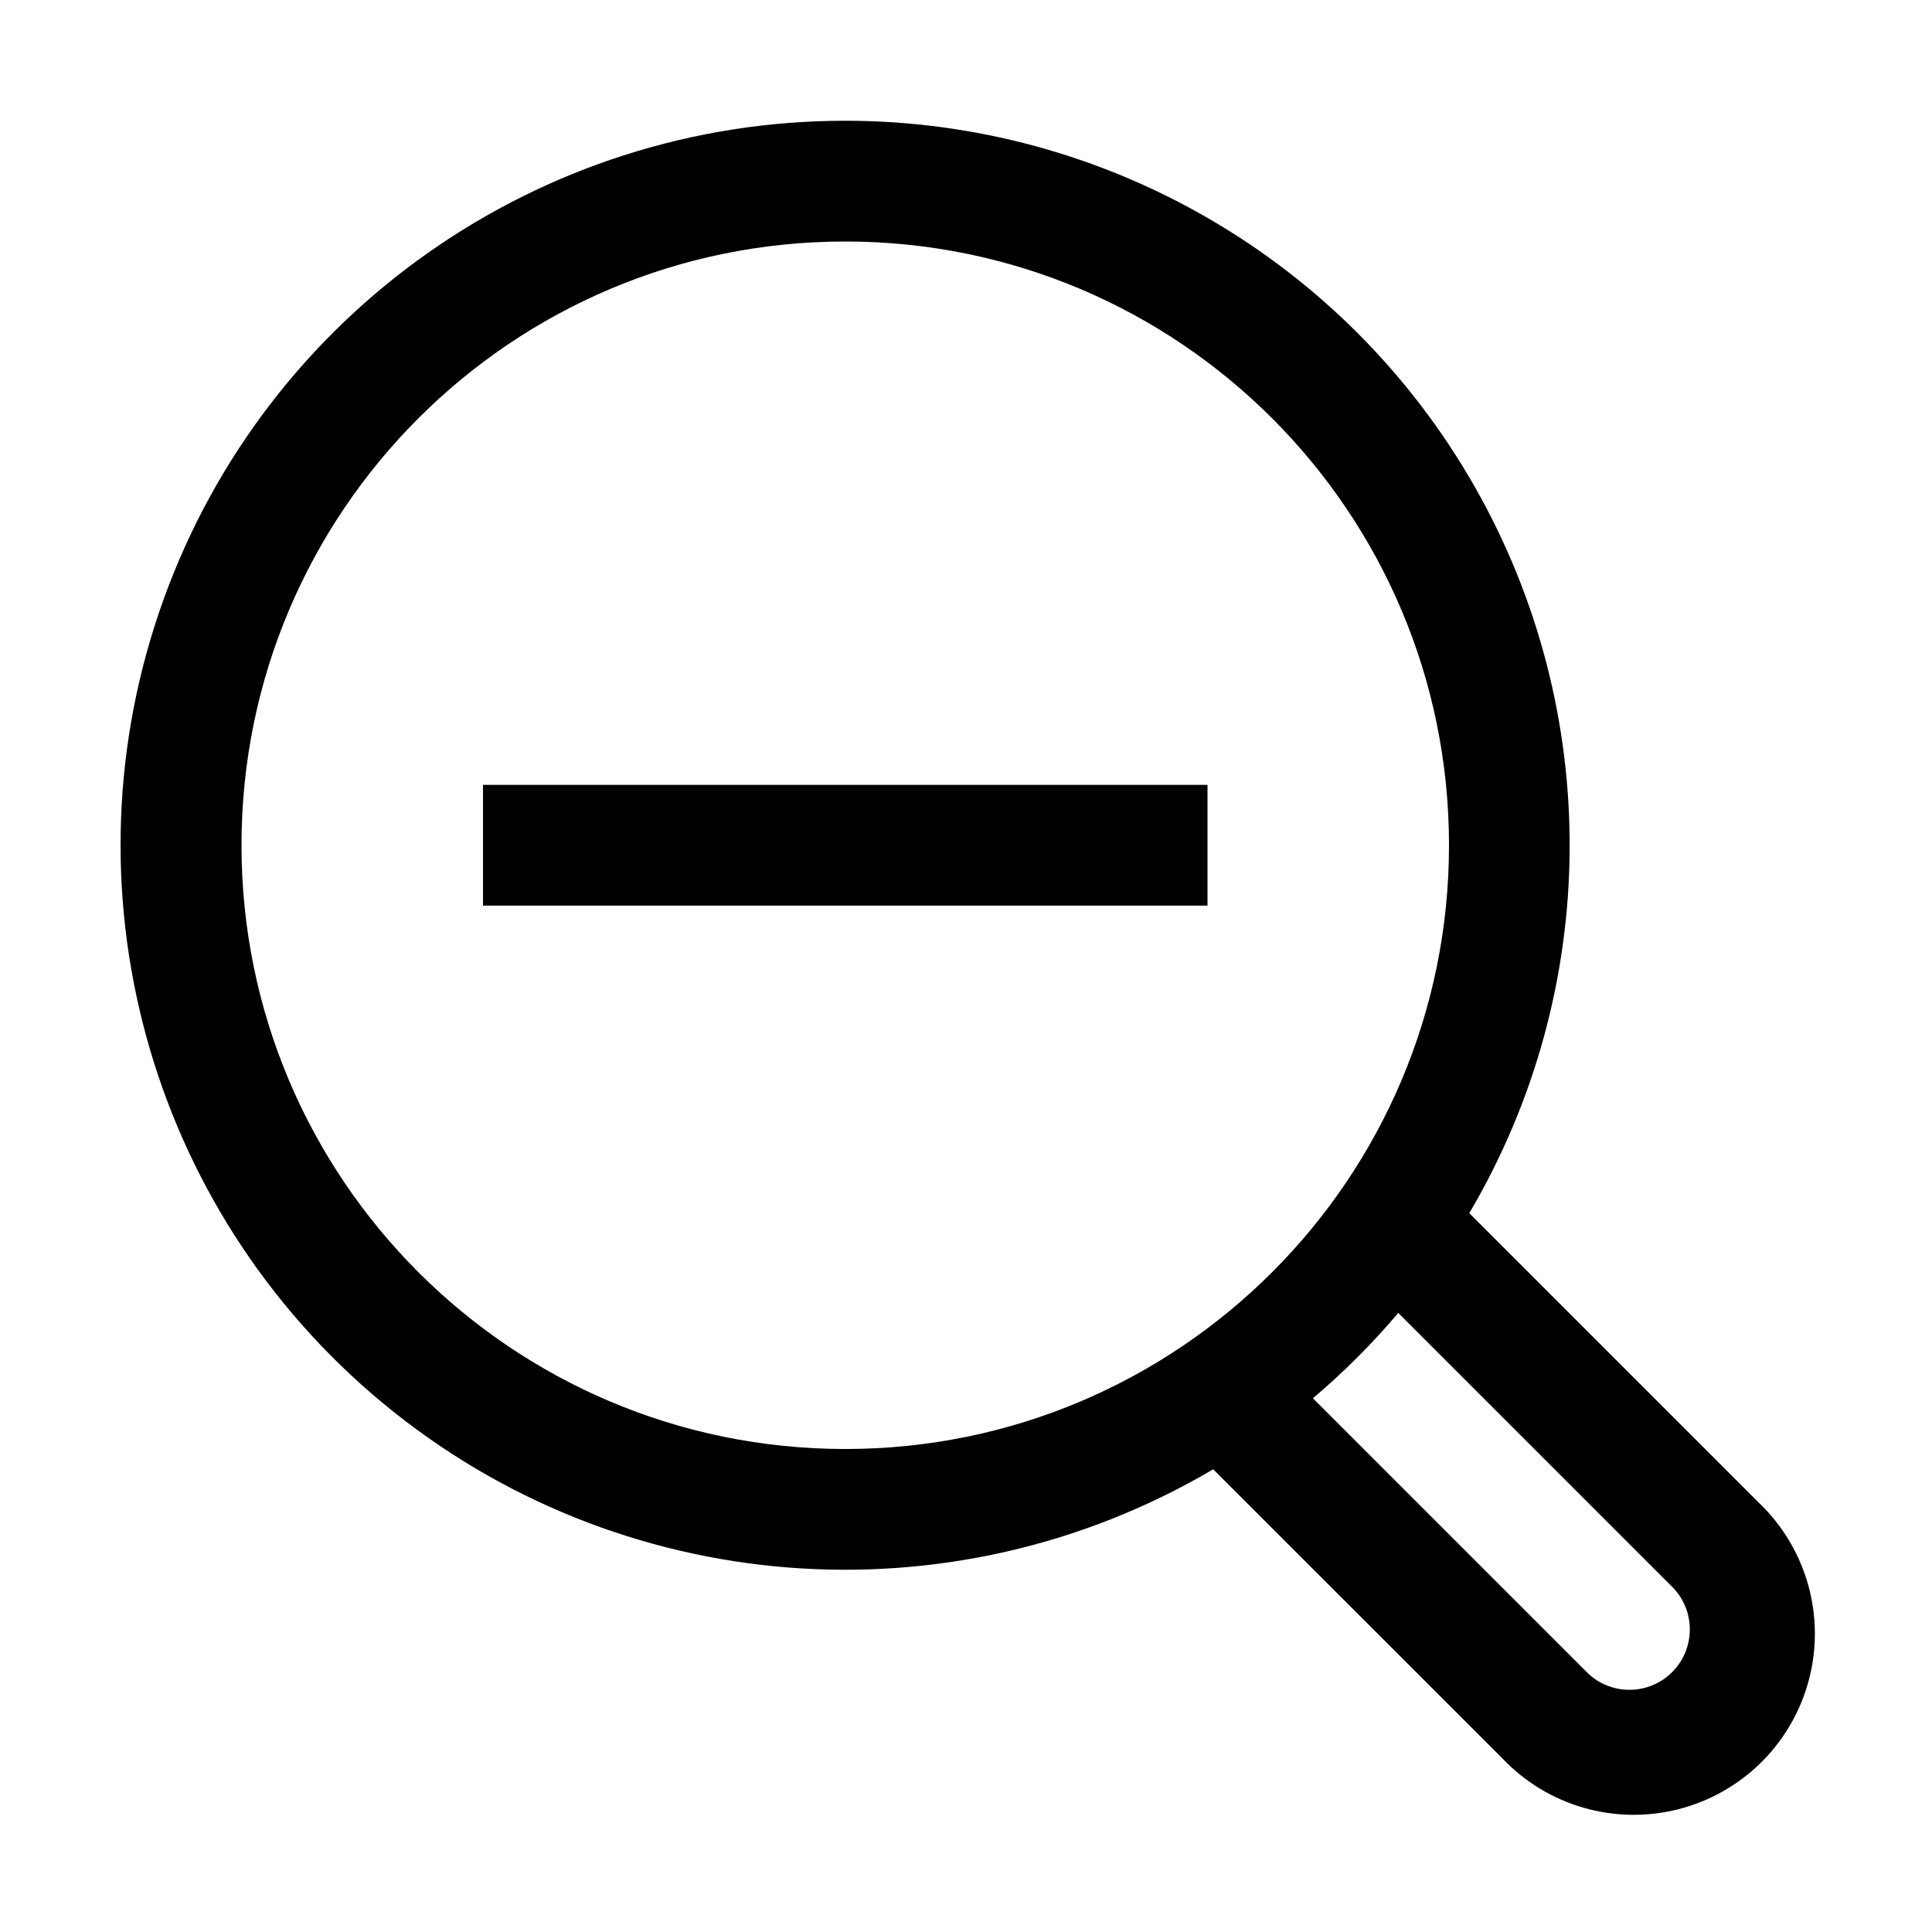
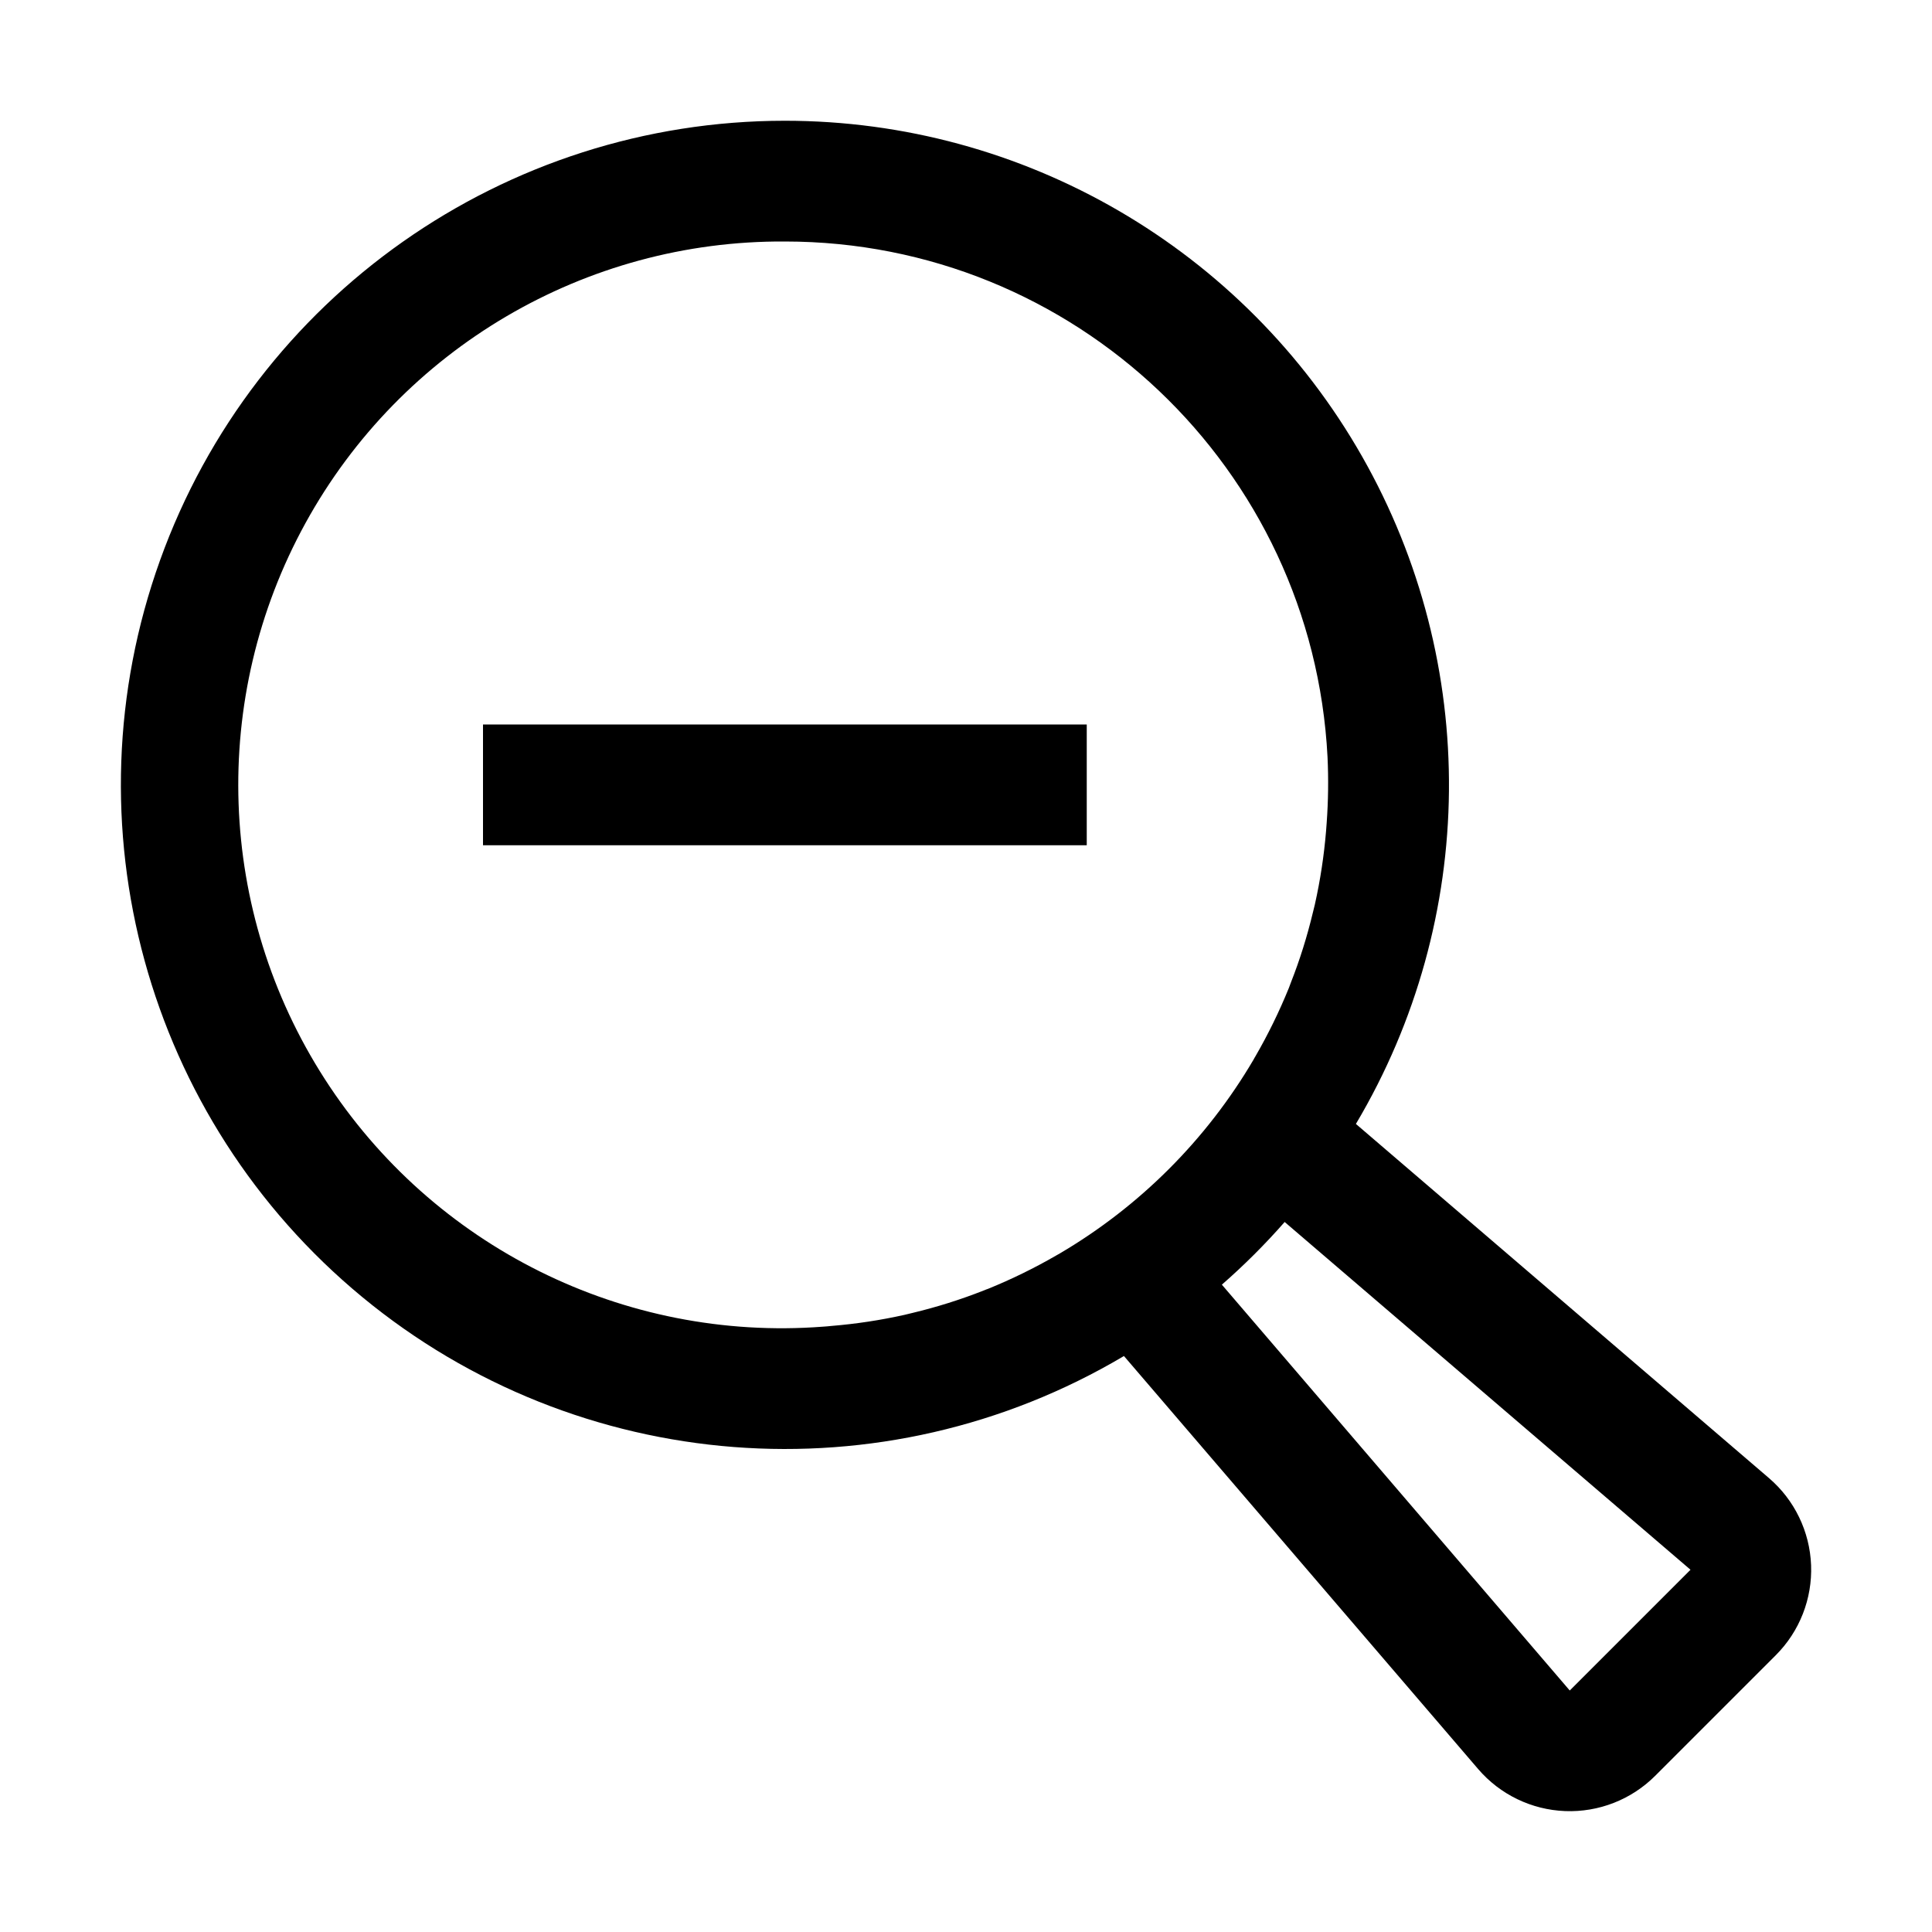
<svg xmlns="http://www.w3.org/2000/svg" width="16" height="16" viewBox="0 0 16 16">
-   <path d="M10 7.5H4v-1h6v1Z" />
-   <path d="M7 1a6 6 0 0 1 5.168 9.047l2.393 2.393a1.5 1.5 0 1 1-2.121 2.12l-2.393-2.392A6 6 0 1 1 7 1Zm4.58 9.873a6.038 6.038 0 0 1-.707.707l2.274 2.274a.5.5 0 0 0 .707-.707l-2.274-2.274ZM7 2a5 5 0 1 0 0 10A5 5 0 0 0 7 2Z" />
+   <path d="M9 7H4V6h5v1Z" />
+   <path d="M6.5 1a5.5 5.5 0 0 1 4.729 8.308l3.421 2.933a1 1 0 0 1 .057 1.466l-1 1a1 1 0 0 1-1.466-.057l-2.933-3.42A5.5 5.5 0 1 1 6.5 1Zm4.139 9.12a5.516 5.516 0 0 1-.52.519L13 14l1-1-3.361-2.88ZM6.5 2a4.5 4.5 0 1 0 .314 8.987c.024-.001.047-.004.07-.006.207-.017.41-.048.607-.092l.066-.016a4.41 4.41 0 0 0 .588-.185c.012-.006.026-.01.039-.015.194-.079.382-.171.562-.275l.03-.017a4.52 4.52 0 0 0 1.605-1.605c.006-.01.01-.02.017-.03.104-.18.196-.368.275-.562l.018-.048c.074-.188.134-.38.182-.58l.016-.065a4.49 4.49 0 0 0 .093-.61l.005-.067a4.544 4.544 0 0 0 .007-.545A4.5 4.5 0 0 0 6.5 2Z" />
</svg>
